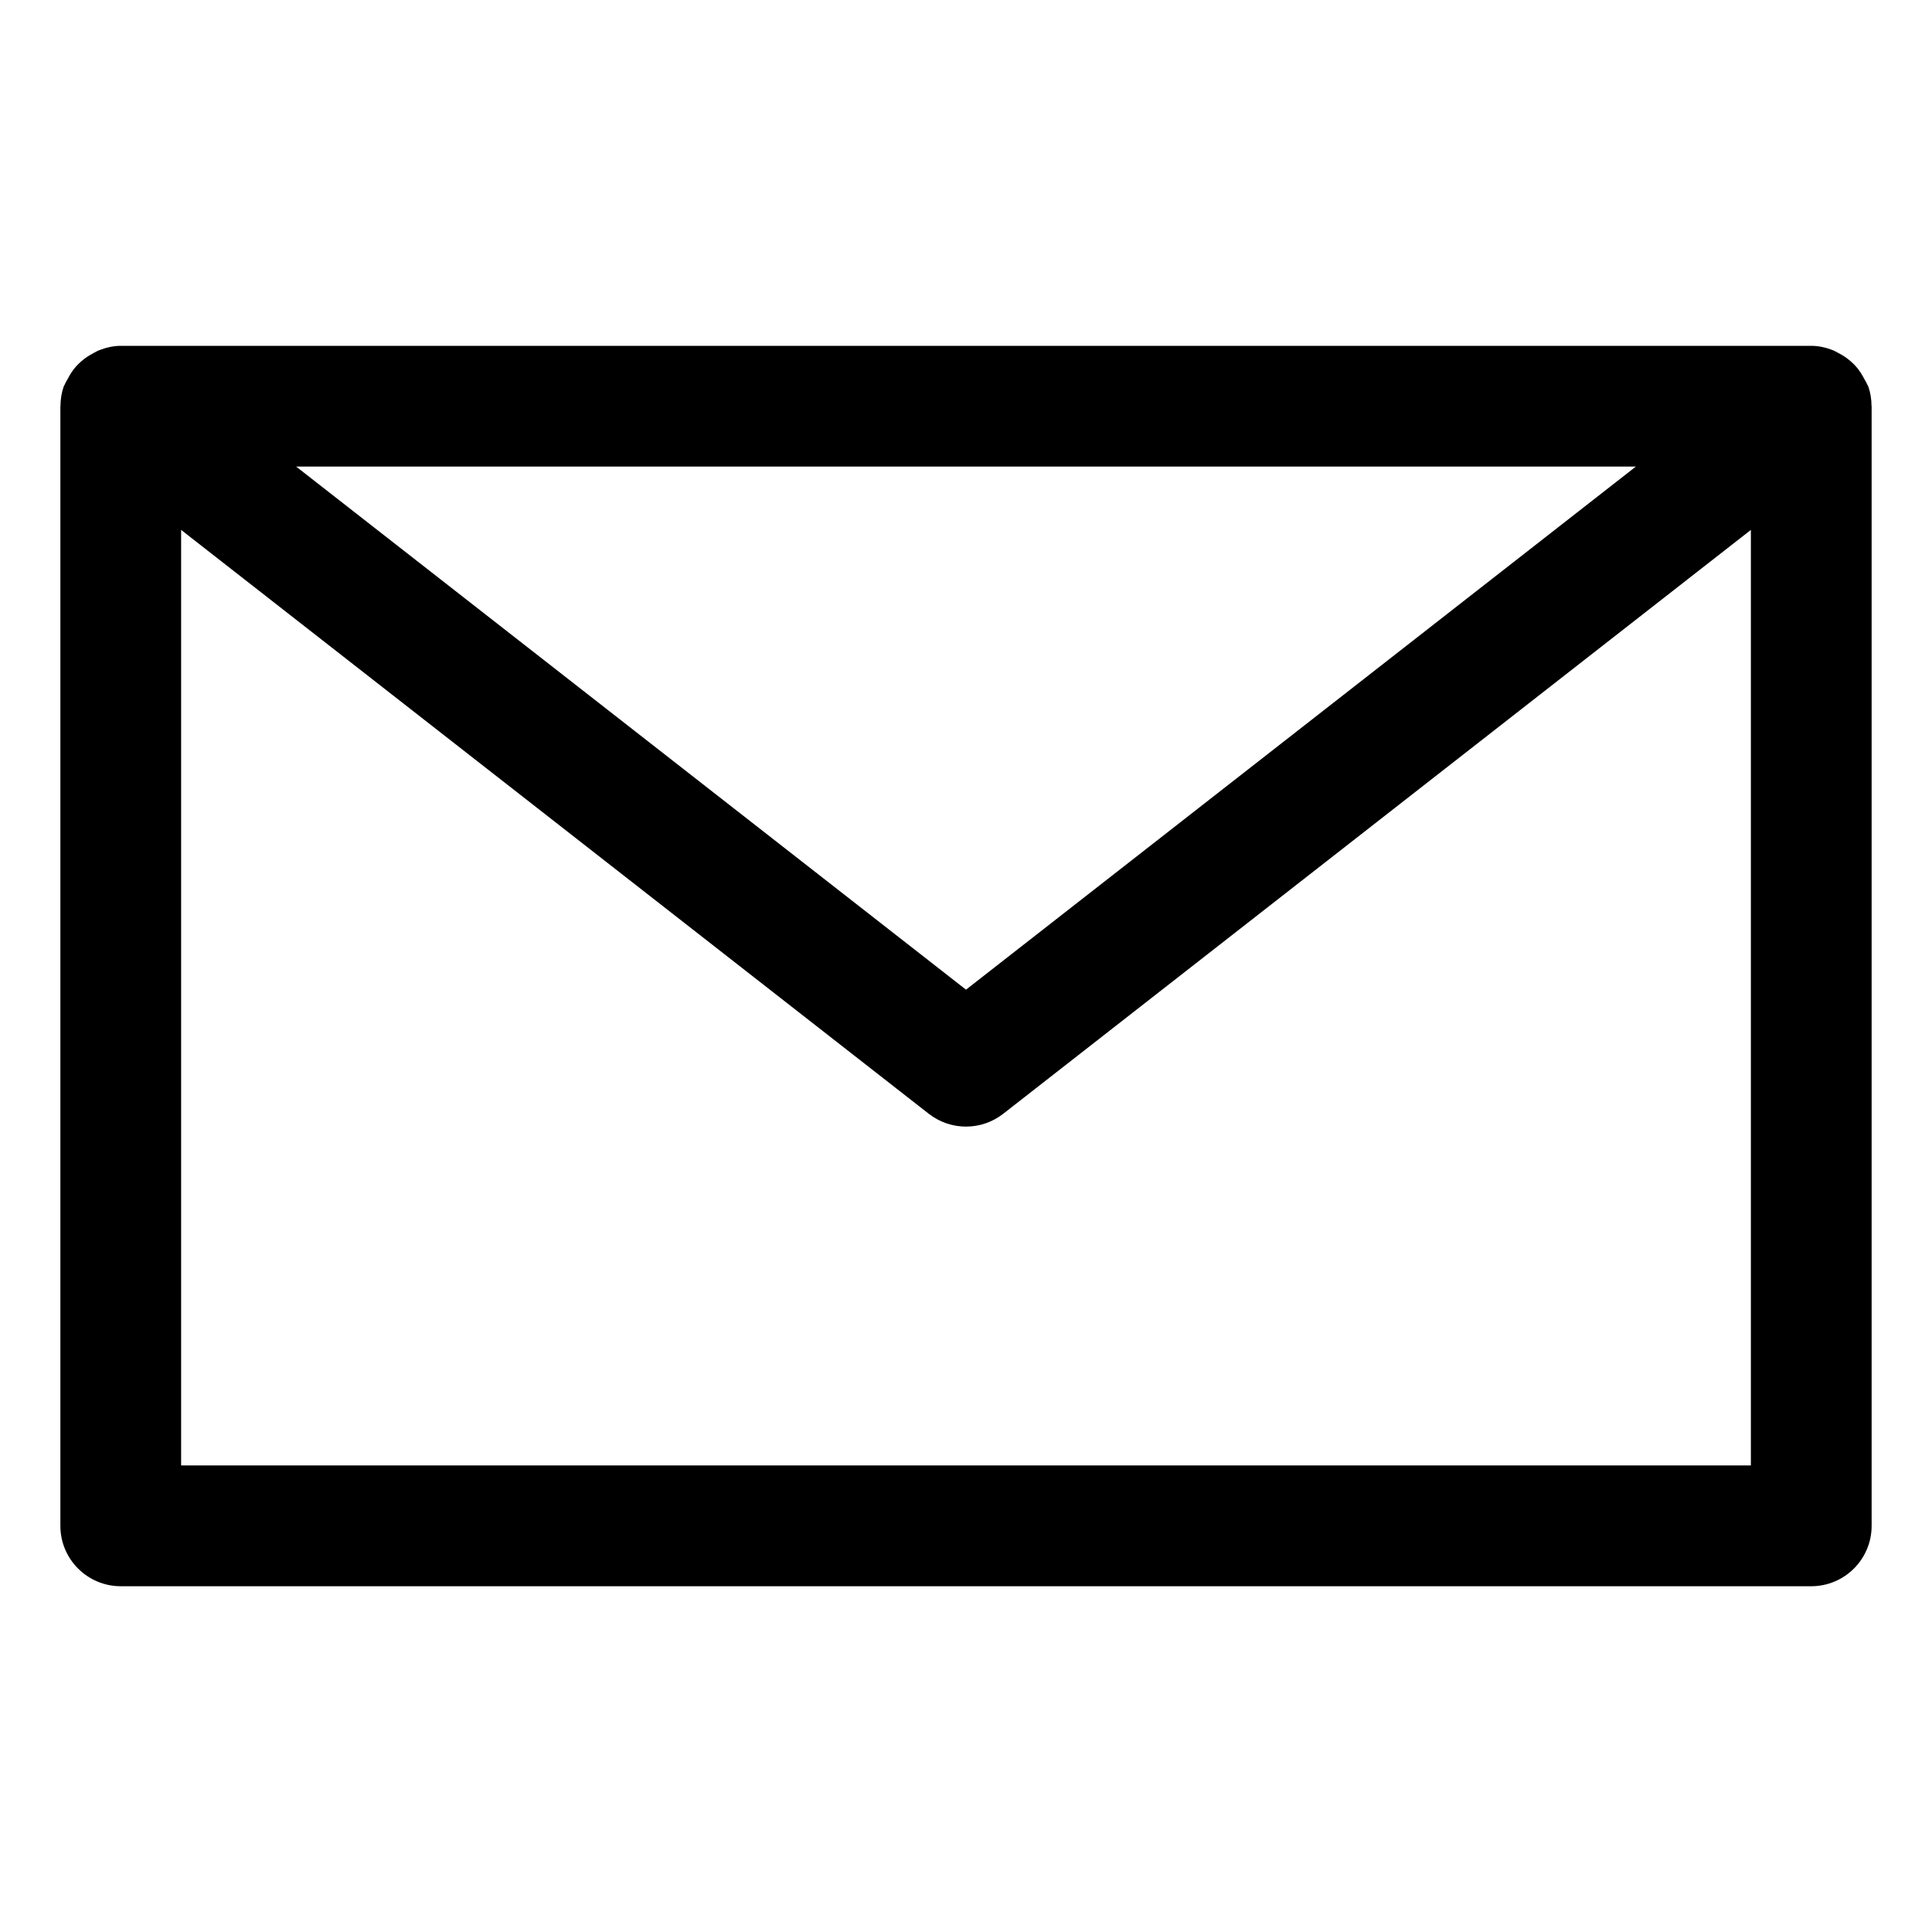
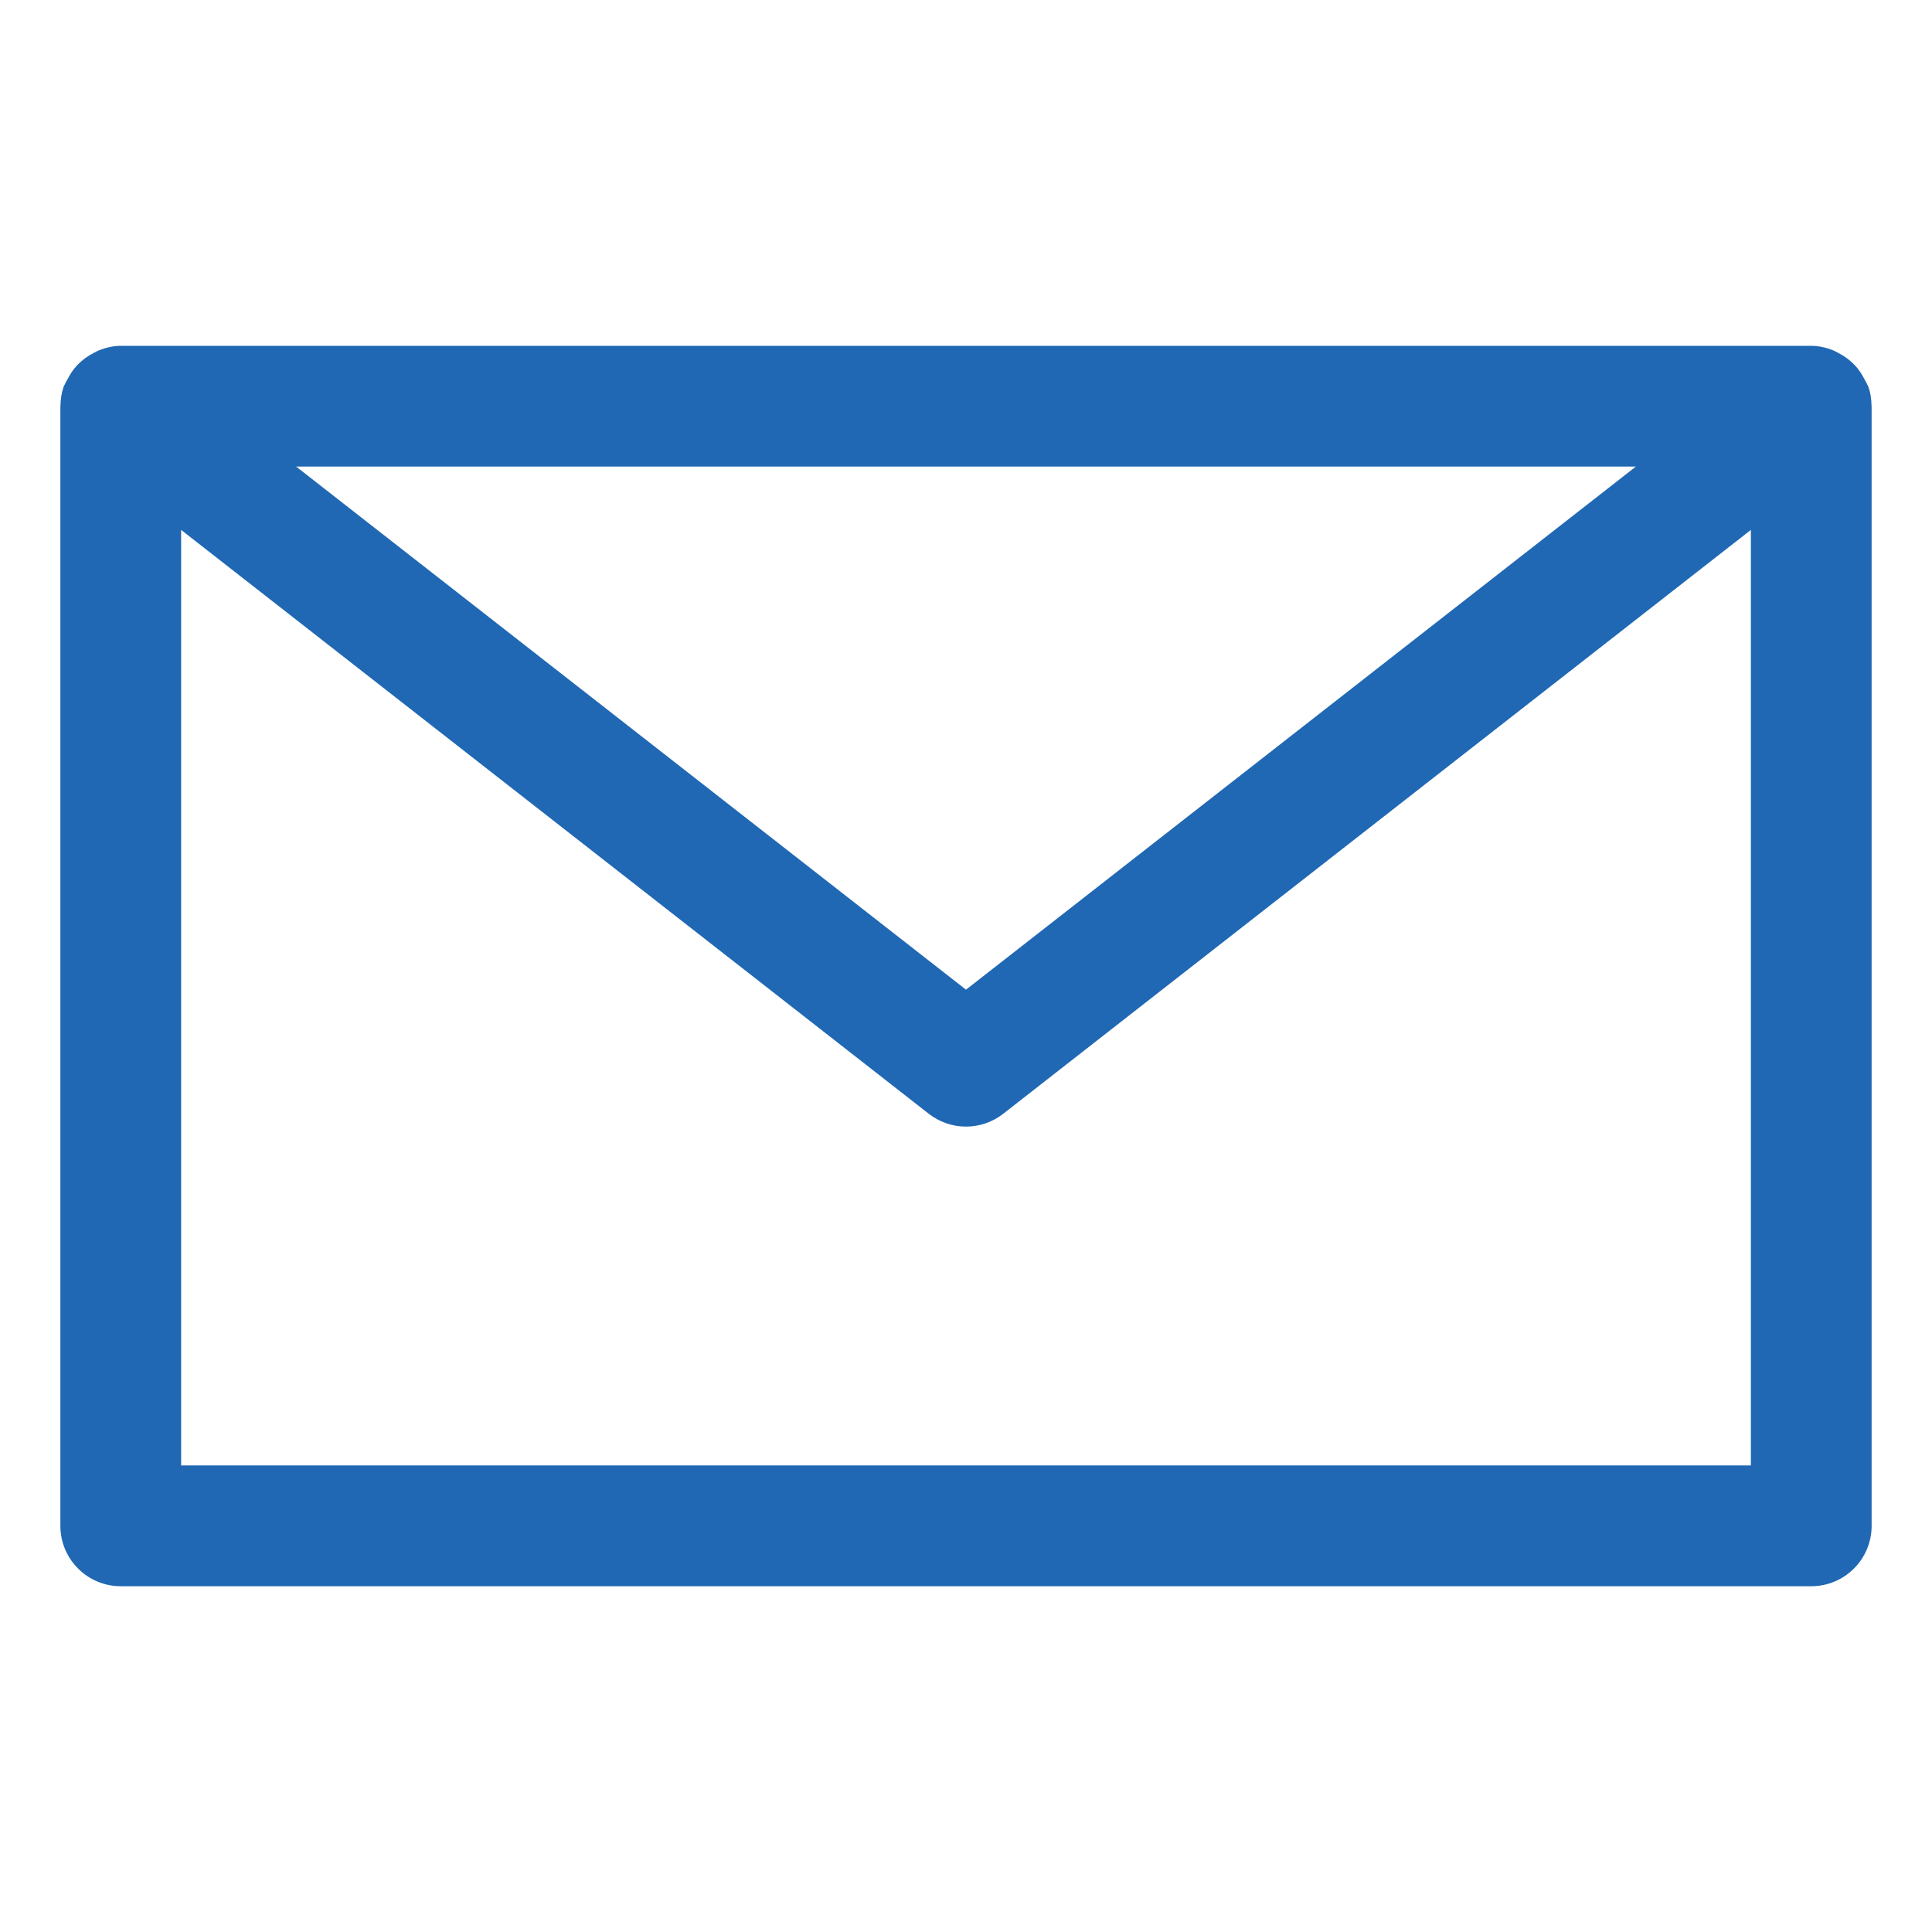
<svg xmlns="http://www.w3.org/2000/svg" id="Layer_3" style="enable-background:new 0 0 32 32;" version="1.1" viewBox="0 0 32 32" xml:space="preserve">
  <g>
-     <path d="M30.945,6.402c-0.004-0.012-0.013-0.022-0.018-0.034c-0.014-0.035-0.035-0.065-0.052-0.098   c-0.039-0.074-0.082-0.142-0.136-0.202c-0.027-0.03-0.055-0.057-0.086-0.084   c-0.061-0.054-0.128-0.098-0.2-0.135c-0.034-0.017-0.064-0.037-0.099-0.05   C30.242,5.756,30.124,5.728,30,5.728H2c-0.124,0-0.242,0.029-0.353,0.071   C1.611,5.812,1.581,5.832,1.547,5.849C1.475,5.887,1.408,5.93,1.347,5.984   C1.316,6.011,1.288,6.037,1.261,6.068C1.207,6.128,1.163,6.196,1.125,6.27   C1.107,6.303,1.086,6.333,1.073,6.368c-0.005,0.012-0.014,0.021-0.018,0.034   C1.019,6.506,1.002,6.613,1.002,6.719C1.002,6.722,1,6.725,1,6.728v18.545c0,0.552,0.448,1,1,1h28   c0.552,0,1-0.448,1-1V6.728c0-0.003-0.002-0.005-0.002-0.008C30.998,6.613,30.981,6.506,30.945,6.402z    M27.095,7.728L16,16.392L4.905,7.728H27.095z M3,24.272V8.777l12.384,9.671   c0.181,0.141,0.398,0.212,0.616,0.212s0.435-0.071,0.616-0.212L29,8.777v15.495H3z" />
+     <path d="M30.945,6.402c-0.004-0.012-0.013-0.022-0.018-0.034c-0.014-0.035-0.035-0.065-0.052-0.098   c-0.039-0.074-0.082-0.142-0.136-0.202c-0.027-0.03-0.055-0.057-0.086-0.084   c-0.061-0.054-0.128-0.098-0.2-0.135c-0.034-0.017-0.064-0.037-0.099-0.05   C30.242,5.756,30.124,5.728,30,5.728H2c-0.124,0-0.242,0.029-0.353,0.071   C1.611,5.812,1.581,5.832,1.547,5.849C1.475,5.887,1.408,5.93,1.347,5.984   C1.316,6.011,1.288,6.037,1.261,6.068C1.207,6.128,1.163,6.196,1.125,6.27   C1.107,6.303,1.086,6.333,1.073,6.368c-0.005,0.012-0.014,0.021-0.018,0.034   C1.019,6.506,1.002,6.613,1.002,6.719C1.002,6.722,1,6.725,1,6.728v18.545c0,0.552,0.448,1,1,1h28   c0.552,0,1-0.448,1-1V6.728c0-0.003-0.002-0.005-0.002-0.008C30.998,6.613,30.981,6.506,30.945,6.402z    M27.095,7.728L16,16.392L4.905,7.728H27.095z M3,24.272V8.777l12.384,9.671   c0.181,0.141,0.398,0.212,0.616,0.212s0.435-0.071,0.616-0.212L29,8.777v15.495H3z" fill="#2068b3" />
  </g>
</svg>
